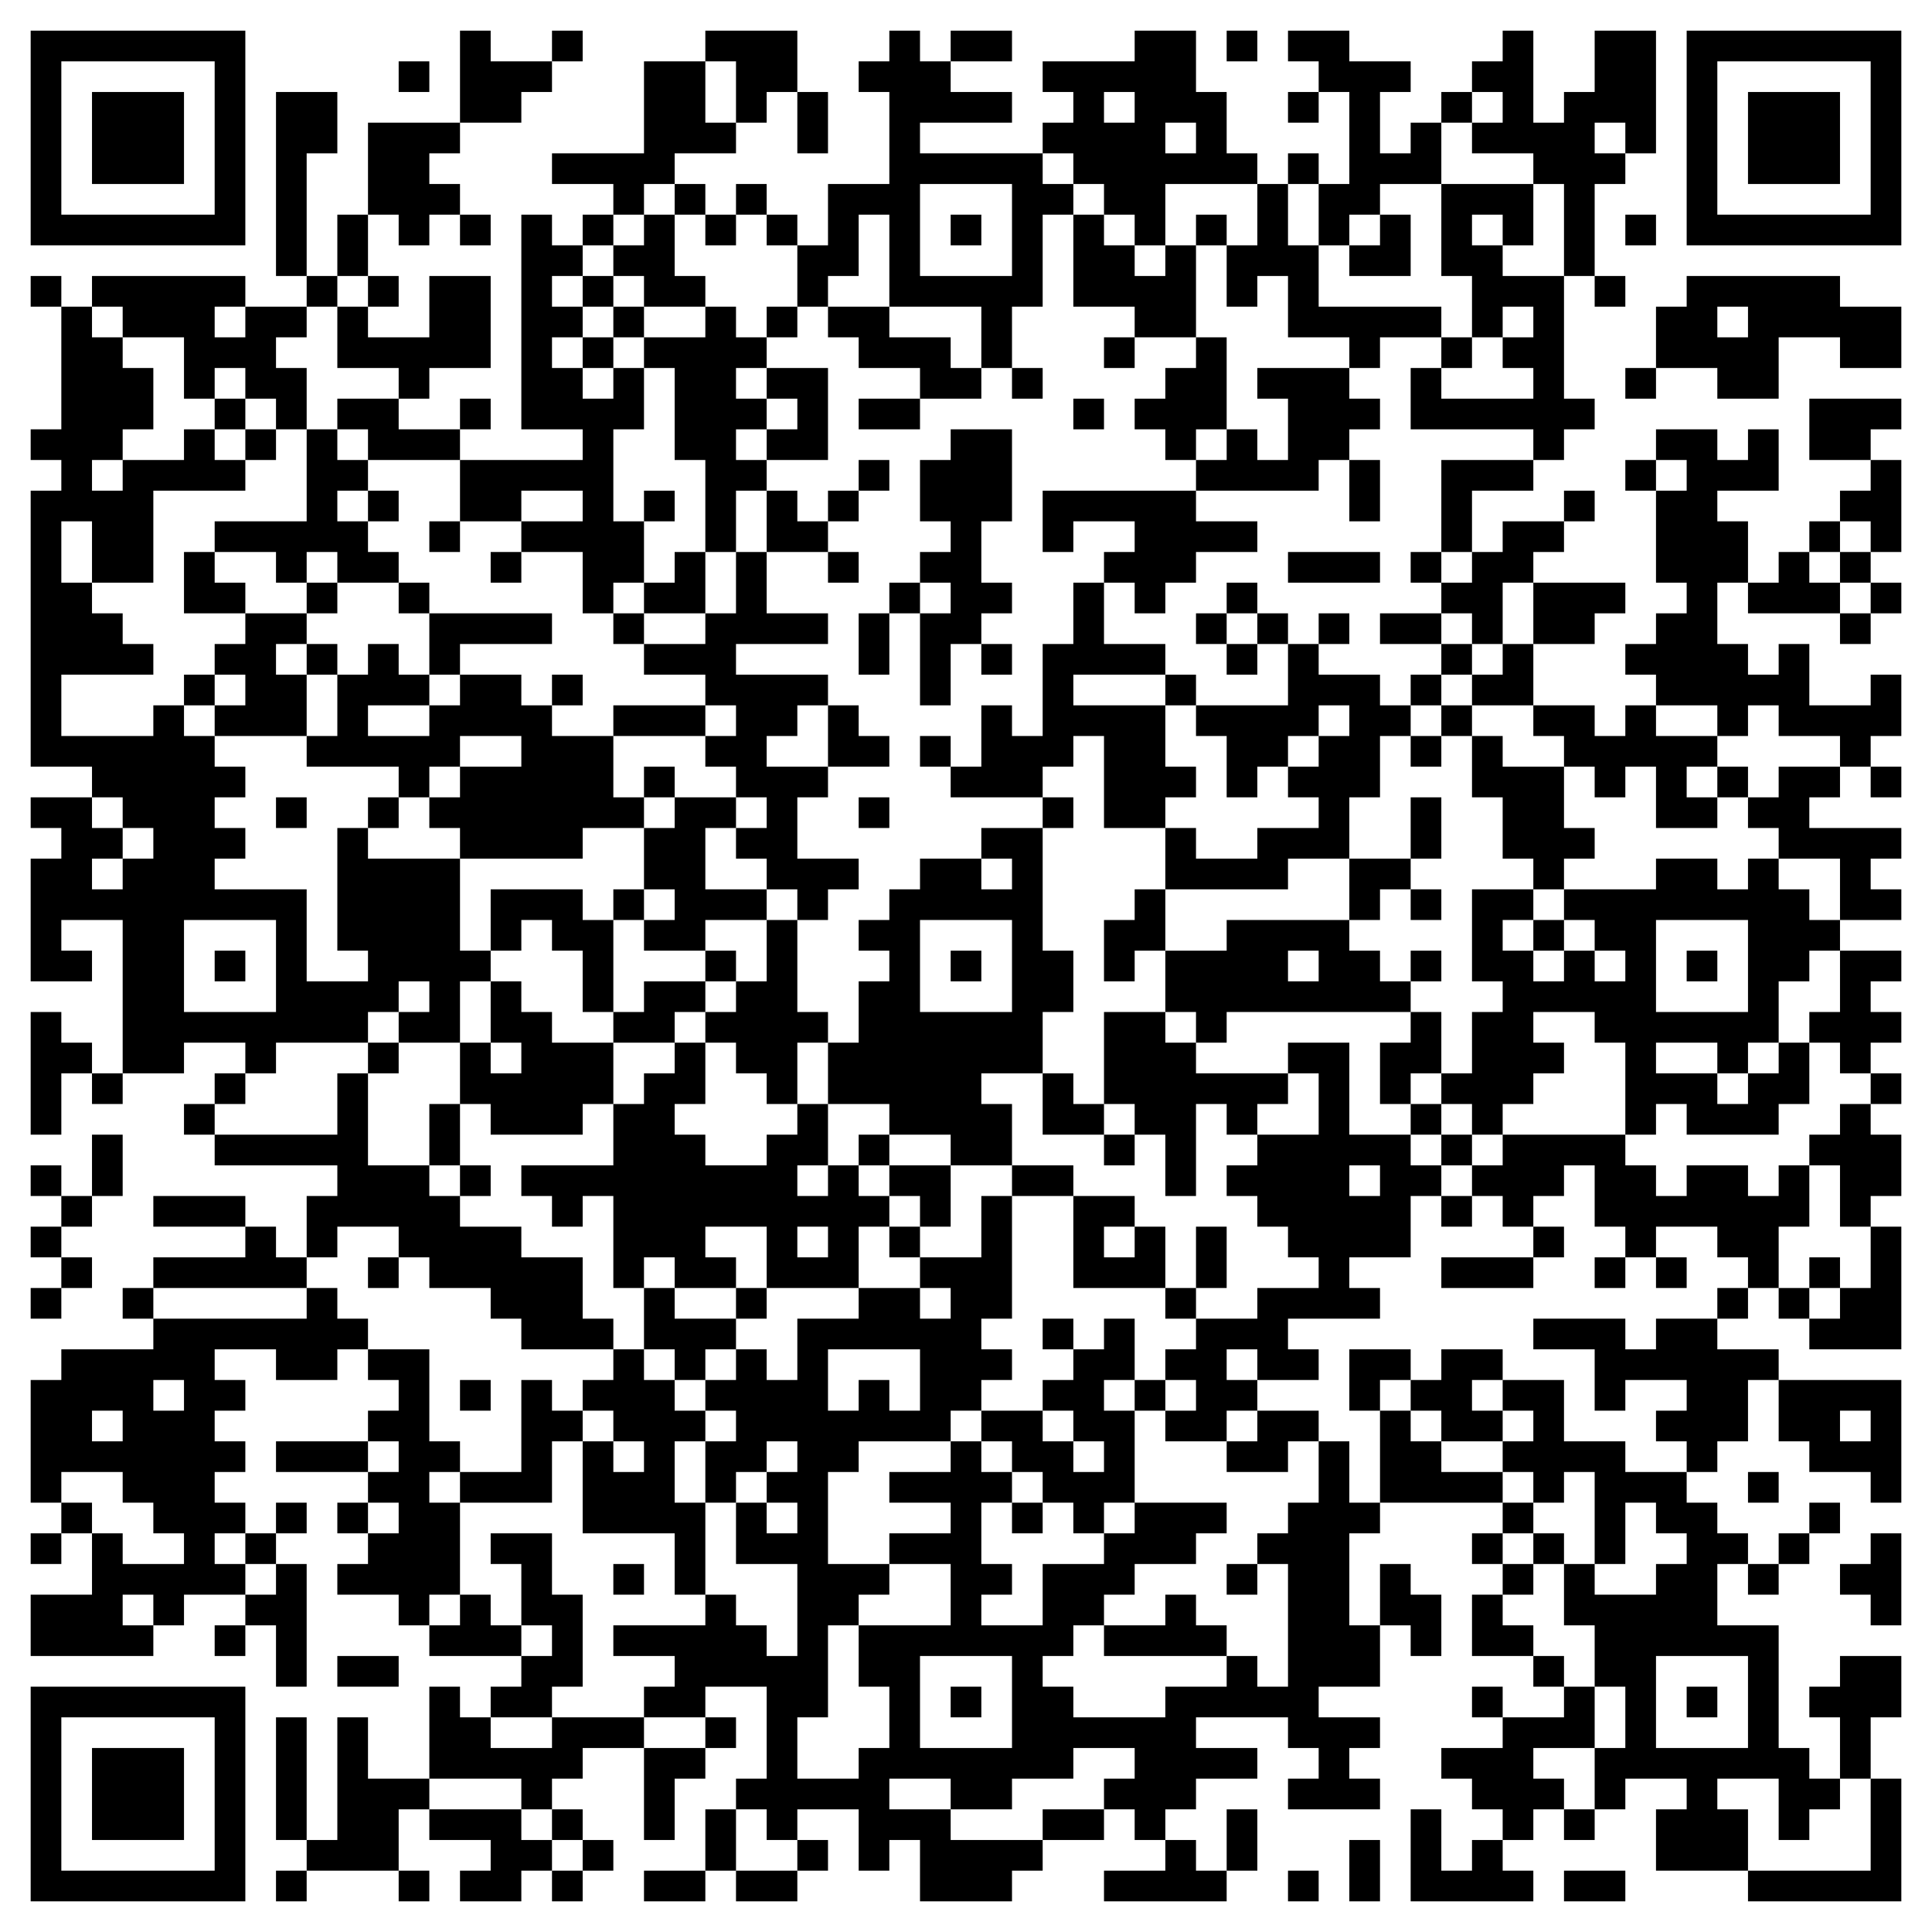
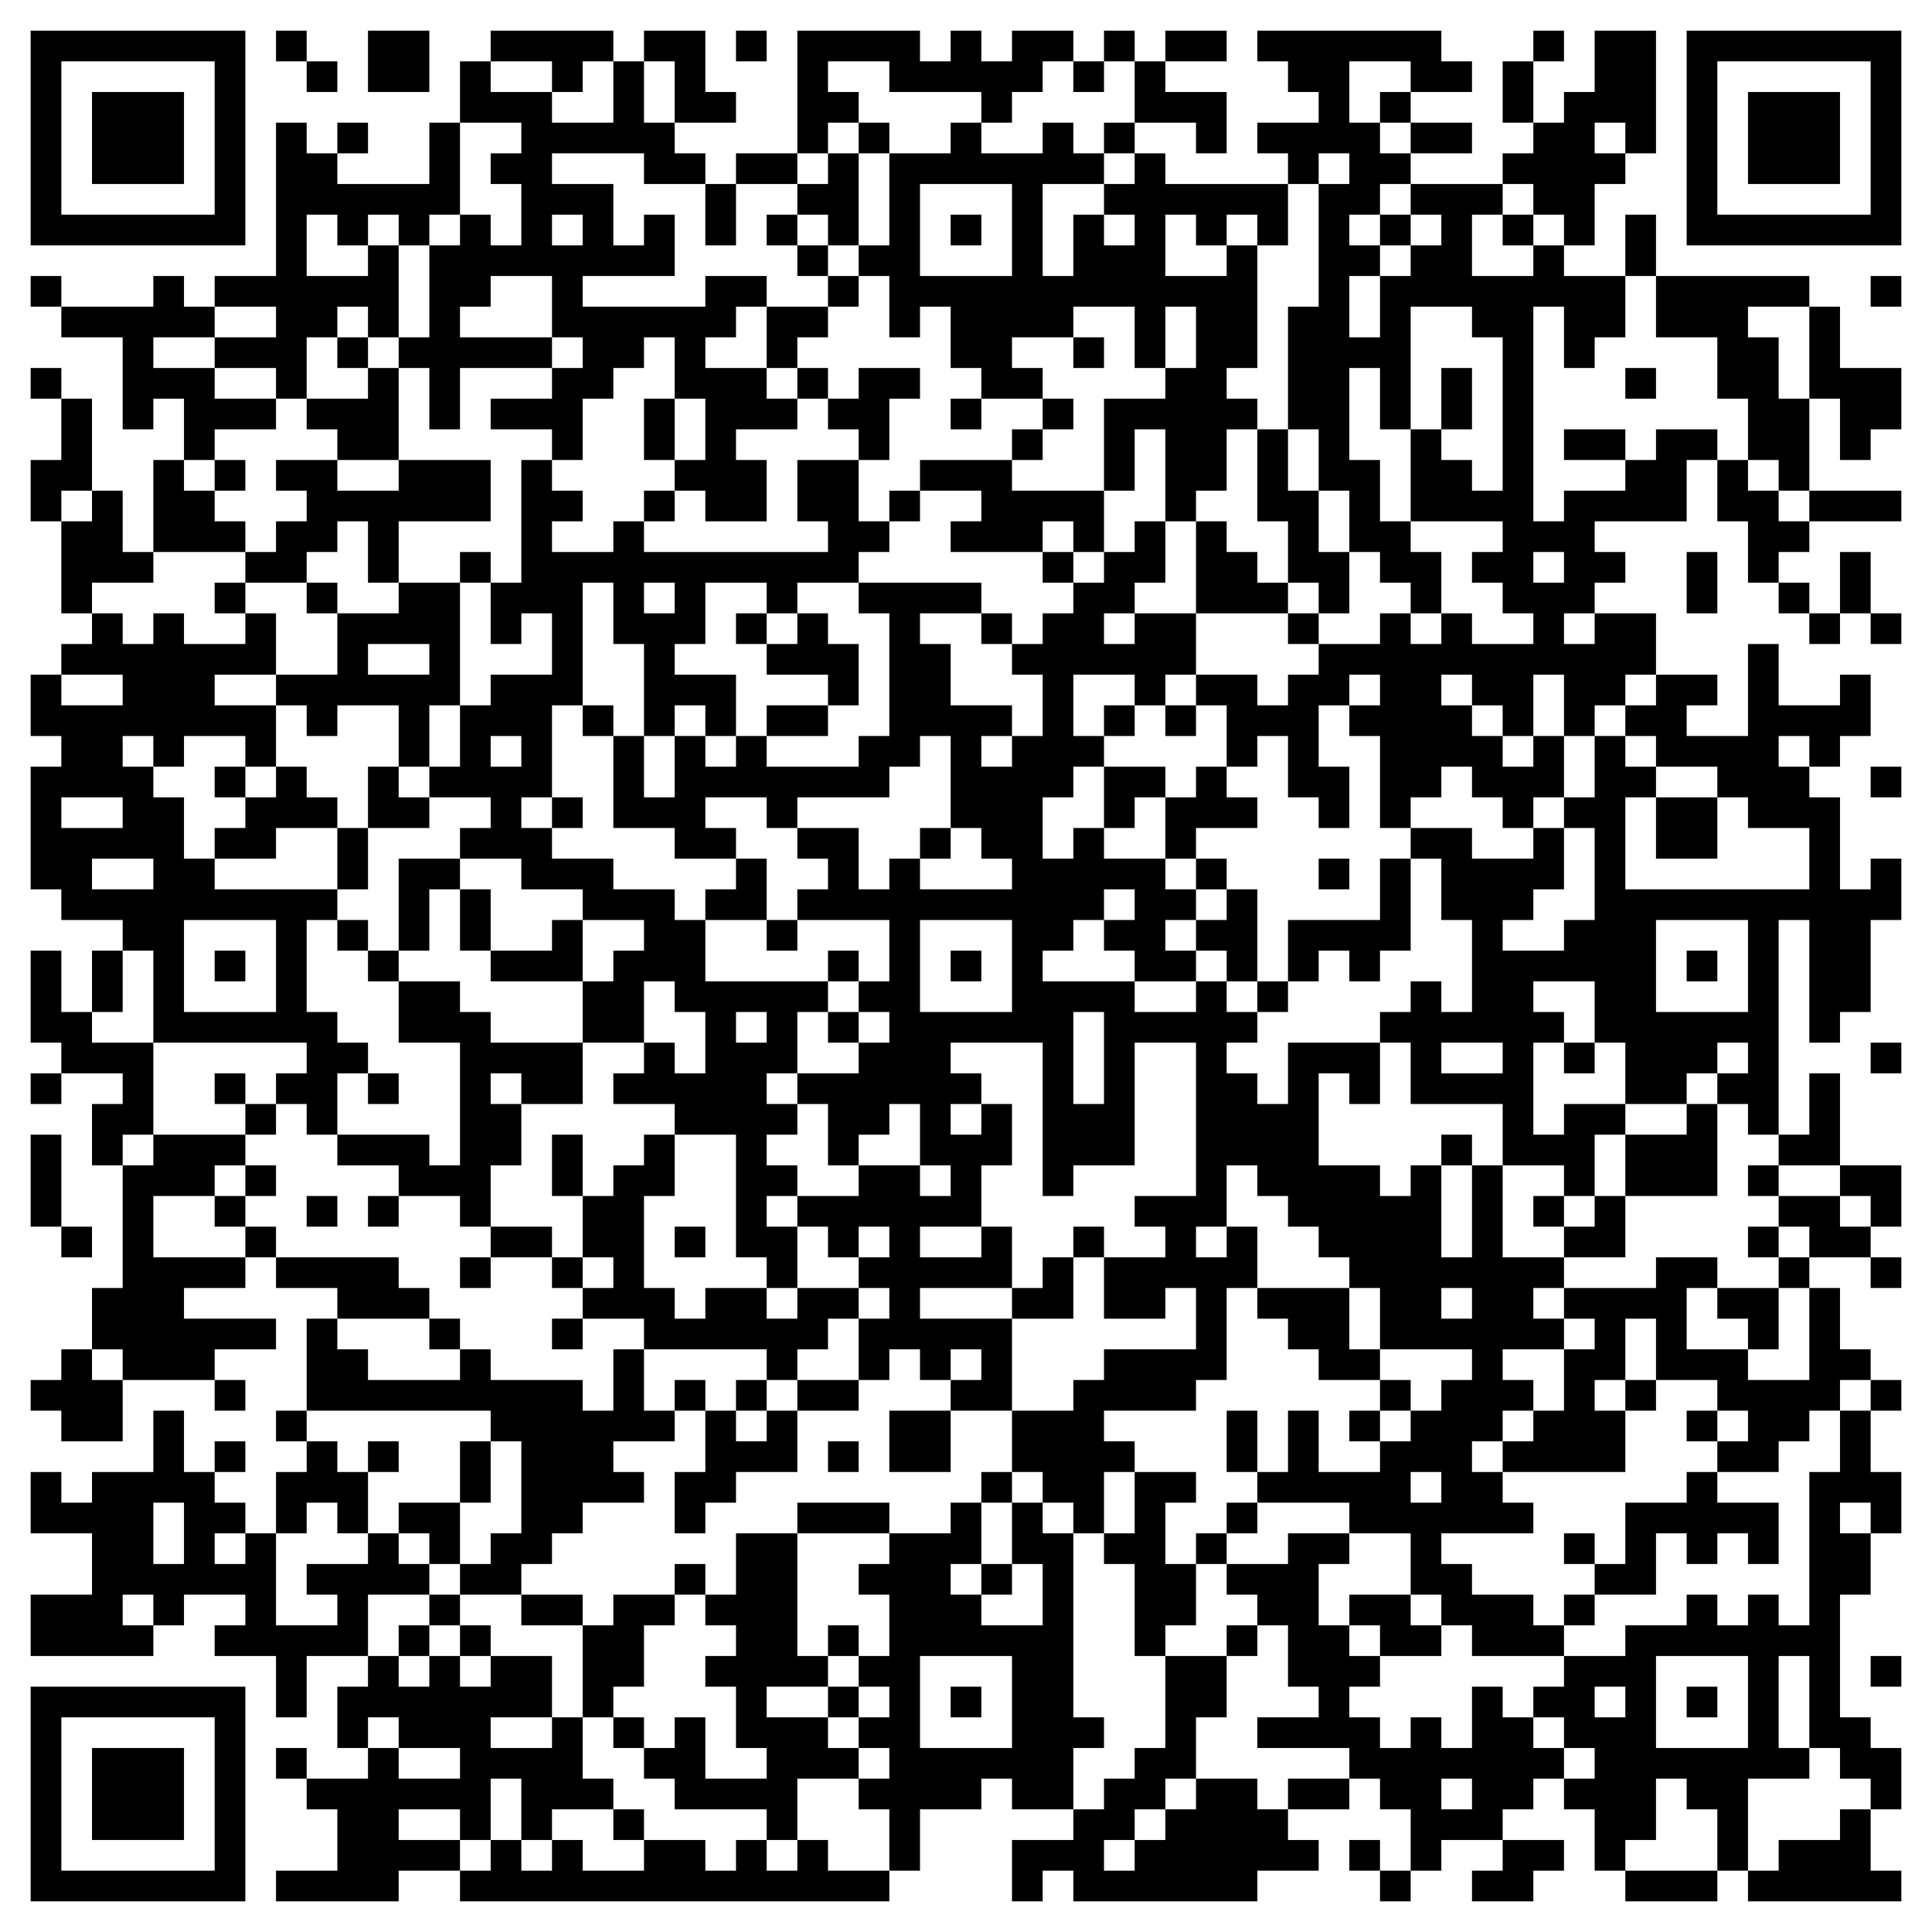
<svg xmlns="http://www.w3.org/2000/svg" viewBox="0 0 63 63">
-   <path d="M1 1h7v7h-7zM15 1h1v1h2v1h-1v1h-2zM18 1h1v1h-1zM23 1h3v2h-1v1h-1v-2h-1zM29 1h1v1h1v1h2v1h-3v1h4v1h1v1h-1v3h-1v2h-1v-2h-3v-3h-1v2h-1v1h-1v-2h1v-2h2v-3h-1v-1h1zM31 1h2v1h-2zM37 1h2v2h1v2h1v1h-3v2h-1v-1h-1v-1h-1v-1h-1v-1h1v-1h-1v-1h3zM40 1h1v1h-1zM42 1h2v1h2v1h-1v2h1v-1h1v2h-2v1h-1v1h-1v-2h1v-3h-1v-1h-1zM49 1h1v3h1v-1h1v-2h2v4h-1v-1h-1v1h1v1h-1v3h-1v-3h-1v-1h-2v-1h1v-1h-1v-1h1zM55 1h7v7h-7zM2 2v5h5v-5zM13 2h1v1h-1zM21 2h2v2h1v1h-2v1h-1v1h-1v-1h-2v-1h3zM56 2v5h5v-5zM3 3h3v3h-3zM9 3h2v2h-1v4h-1zM26 3h1v2h-1zM36 3v1h1v-1zM42 3h1v1h-1zM47 3h1v1h-1zM57 3h3v3h-3zM12 4h3v1h-1v1h1v1h-1v1h-1v-1h-1zM38 4v1h1v-1zM42 5h1v1h-1zM22 6h1v1h-1zM24 6h1v1h-1zM30 6v3h3v-3zM41 6h1v2h1v2h4v1h-2v1h-1v-1h-2v-2h-1v1h-1v-2h1zM47 6h3v2h-1v-1h-1v1h1v1h2v4h1v1h-1v1h-1v-1h-4v-2h1v1h3v-1h-1v-1h1v-1h-1v1h-1v-2h-1zM11 7h1v2h-1zM15 7h1v1h-1zM17 7h1v1h1v1h-1v1h1v1h-1v1h1v1h1v-1h1v2h-1v3h1v2h-1v1h-1v-2h-2v-1h2v-1h-2v1h-2v-2h4v-1h-2zM19 7h1v1h-1zM21 7h1v2h1v1h-2v-1h-1v-1h1zM23 7h1v1h-1zM25 7h1v1h-1zM31 7h1v1h-1zM35 7h1v1h1v1h1v-1h1v3h-2v-1h-2zM39 7h1v1h-1zM45 7h1v2h-2v-1h1zM53 7h1v1h-1zM1 9h1v1h-1zM3 9h5v1h-1v1h1v-1h2v1h-1v1h1v2h-1v-1h-1v-1h-1v1h-1v-2h-2v-1h-1zM10 9h1v1h-1zM12 9h1v1h-1zM14 9h2v3h-2v1h-1v-1h-2v-2h1v1h2zM19 9h1v1h-1zM52 9h1v1h-1zM55 9h5v1h2v2h-2v-1h-2v2h-2v-1h-2v-2h1zM2 10h1v1h1v1h1v2h-1v1h-1v1h1v-1h2v-1h1v1h1v1h-3v3h-2v-2h-1v2h1v1h1v1h1v1h-3v2h3v-1h1v1h1v1h1v1h-1v1h1v1h-1v1h3v3h2v-1h-1v-4h1v1h3v3h1v1h-1v2h-2v-1h1v-1h-1v1h-1v1h-3v1h-1v-1h-2v1h-2v-5h-2v1h1v1h-2v-4h1v-1h-1v-1h2v1h1v1h-1v1h1v-1h1v-1h-1v-1h-1v-1h-2v-9h1v-1h-1v-1h1zM20 10h1v1h-1zM23 10h1v1h1v1h-1v1h1v1h-1v1h1v1h-1v2h-1v-3h-1v-3h-1v-1h2zM25 10h1v1h-1zM27 10h2v1h2v1h1v1h-2v-1h-2v-1h-1zM56 10v1h1v-1zM19 11h1v1h-1zM36 11h1v1h-1zM39 11h1v3h-1v1h-1v-1h-1v-1h1v-1h1zM47 11h1v1h-1zM25 12h2v3h-2v-1h1v-1h-1zM33 12h1v1h-1zM41 12h3v1h1v1h-1v1h-1v1h-4v-1h1v-1h1v1h1v-2h-1zM53 12h1v1h-1zM7 13h1v1h-1zM11 13h2v1h2v1h-3v-1h-1zM15 13h1v1h-1zM28 13h2v1h-2zM35 13h1v1h-1zM59 13h3v1h-1v1h-2zM8 14h1v1h-1zM10 14h1v1h1v1h-1v1h1v1h1v1h-2v-1h-1v1h-1v-1h-2v-1h3zM31 14h2v3h-1v2h1v1h-1v1h-1v2h-1v-3h1v-1h-1v-1h1v-1h-1v-2h1zM54 14h2v1h1v-1h1v2h-2v1h1v2h-1v2h1v1h1v-1h1v2h2v-1h1v2h-1v1h-1v-1h-2v-1h-1v1h-1v-1h-2v-1h-1v-1h1v-1h1v-1h-1v-3h1v-1h-1zM28 15h1v1h-1zM44 15h1v2h-1zM47 15h3v1h-2v2h-1zM53 15h1v1h-1zM61 15h1v3h-1v-1h-1v-1h1zM12 16h1v1h-1zM21 16h1v1h-1zM25 16h1v1h1v1h-2zM27 16h1v1h-1zM34 16h5v1h2v1h-2v1h-1v1h-1v-1h-1v-1h1v-1h-2v1h-1zM51 16h1v1h-1zM14 17h1v1h-1zM49 17h2v1h-1v1h-1v2h-1v-1h-1v-1h1v-1h1zM59 17h1v1h-1zM6 18h1v1h1v1h-2zM16 18h1v1h-1zM22 18h1v2h-2v-1h1zM24 18h1v2h2v1h-3v1h3v1h-1v1h-1v1h2v1h-1v2h2v1h-1v1h-1v-1h-1v-1h-1v-1h1v-1h-1v-1h-1v-1h1v-1h-1v-1h-2v-1h2v-1h1zM27 18h1v1h-1zM42 18h3v1h-3zM46 18h1v1h-1zM58 18h1v1h1v1h-3v-1h1zM60 18h1v1h-1zM10 19h1v1h-1zM13 19h1v1h-1zM29 19h1v1h-1zM35 19h1v2h2v1h-3v1h3v2h1v1h-1v1h-2v-3h-1v1h-1v1h-3v-1h1v-2h1v1h1v-3h1zM40 19h1v1h-1zM50 19h3v1h-1v1h-2zM61 19h1v1h-1zM8 20h2v1h-1v1h1v2h-3v-1h1v-1h-1v-1h1zM14 20h4v1h-3v1h-1zM20 20h1v1h-1zM28 20h1v2h-1zM39 20h1v1h-1zM41 20h1v1h-1zM43 20h1v1h-1zM45 20h2v1h-2zM60 20h1v1h-1zM10 21h1v1h-1zM12 21h1v1h1v1h-2v1h2v-1h1v-1h2v1h1v1h2v2h1v1h-2v1h-4v-1h-1v-1h1v-1h2v-1h-2v1h-1v1h-1v-1h-3v-1h1v-2h1zM32 21h1v1h-1zM40 21h1v1h-1zM42 21h1v1h2v1h1v1h-1v2h-1v2h-2v1h-4v-2h1v1h2v-1h2v-1h-1v-1h1v-1h1v-1h-1v1h-1v1h-1v1h-1v-2h-1v-1h3zM47 21h1v1h-1zM49 21h1v2h-2v-1h1zM6 22h1v1h-1zM18 22h1v1h-1zM38 22h1v1h-1zM46 22h1v1h-1zM20 23h3v1h-3zM27 23h1v1h1v1h-2zM47 23h1v1h-1zM50 23h2v1h1v-1h1v1h2v1h-1v1h1v1h-2v-2h-1v1h-1v-1h-1v-1h-1zM30 24h1v1h-1zM46 24h1v1h-1zM48 24h1v1h2v2h1v1h-1v1h-1v-1h-1v-2h-1zM21 25h1v1h-1zM56 25h1v1h-1zM58 25h2v1h-1v1h3v1h-1v1h1v1h-2v-2h-2v-1h-1v-1h1zM61 25h1v1h-1zM9 26h1v1h-1zM12 26h1v1h-1zM22 26h2v1h-1v2h2v1h-2v1h-2v-1h1v-1h-1v-2h1zM28 26h1v1h-1zM34 26h1v1h-1zM46 26h1v2h-1zM32 27h2v4h1v2h-1v2h-2v1h1v2h-2v-1h-2v-1h-2v-2h1v-2h1v-1h-1v-1h1v-1h1v-1h2v1h1v-1h-1zM44 28h2v1h-1v1h-1zM54 28h2v1h1v-1h1v1h1v1h1v1h-1v1h-1v2h-1v1h-1v-1h-2v1h2v1h1v-1h1v-1h1v2h-1v1h-3v-1h-1v1h-1v-3h-1v-1h-2v1h1v1h-1v1h-1v1h-1v-1h-1v-1h1v-2h1v-1h-1v-3h2v1h-1v1h1v1h1v-1h1v1h1v-1h-1v-1h-1v-1h3zM16 29h3v1h1v3h-1v-2h-1v-1h-1v1h-1zM20 29h1v1h-1zM37 29h1v2h-1v1h-1v-2h1zM46 29h1v1h-1zM6 30v3h3v-3zM25 30h1v3h1v1h-1v2h-1v-1h-1v-1h-1v-1h1v-1h1zM30 30v3h3v-3zM40 30h4v1h1v1h1v1h-6v1h-1v-1h-1v-2h2zM50 30h1v1h-1zM54 30v3h3v-3zM7 31h1v1h-1zM23 31h1v1h-1zM31 31h1v1h-1zM42 31v1h1v-1zM46 31h1v1h-1zM55 31h1v1h-1zM60 31h2v1h-1v1h1v1h-1v1h-1v-1h-1v-1h1zM16 32h1v1h1v1h2v2h-1v1h-3v-1h-1v-2h1v1h1v-1h-1zM21 32h2v1h-1v1h-2v-1h1zM1 33h1v1h1v1h-1v2h-1zM36 33h2v1h1v1h3v1h-1v1h-1v-1h-1v3h-1v-2h-1v-1h-1zM46 33h1v2h-1v1h-1v-2h1zM12 34h1v1h-1zM22 34h1v2h-1v1h1v1h2v-1h1v-1h1v2h-1v1h1v-1h1v1h1v1h-1v2h-3v-2h-2v1h1v1h-2v-1h-1v1h-1v-3h-1v1h-1v-1h-1v-1h3v-2h1v-1h1zM42 34h2v3h2v1h1v1h-1v2h-2v1h1v1h-3v1h1v1h-2v-1h-1v1h1v1h-1v1h-2v-1h1v-1h-1v-1h1v-1h2v-1h2v-1h-1v-1h-1v-1h-1v-1h1v-1h2v-2h-1zM3 35h1v1h-1zM7 35h1v1h-1zM11 35h1v3h2v1h1v1h2v1h2v2h1v1h-3v-1h-1v-1h-2v-1h-1v-1h-2v1h-1v-2h1v-1h-4v-1h4zM34 35h1v1h1v1h-2zM61 35h1v1h-1zM6 36h1v1h-1zM14 36h1v2h-1zM46 36h1v1h-1zM60 36h1v1h1v2h-1v1h-1v-2h-1v-1h1zM3 37h1v2h-1zM28 37h1v1h-1zM36 37h1v1h-1zM47 37h1v1h-1zM49 37h4v1h1v1h1v-1h2v1h1v-1h1v2h-1v2h-1v-1h-1v-1h-2v1h-1v-1h-1v-2h-1v1h-1v1h-1v-1h-1v-1h1zM1 38h1v1h-1zM15 38h1v1h-1zM29 38h2v2h-1v-1h-1zM33 38h2v1h-2zM44 38v1h1v-1zM2 39h1v1h-1zM5 39h3v1h-3zM32 39h1v4h-1v1h1v1h-1v1h-1v1h-3v1h-1v3h2v1h-1v1h-1v3h-1v2h2v-1h1v-2h-1v-2h3v-2h-2v-1h2v-1h-2v-1h2v-1h1v1h1v1h-1v2h1v1h-1v1h2v-2h2v-1h1v-1h3v1h-1v1h-2v1h-1v1h-1v1h-1v1h1v1h3v-1h2v-1h1v1h1v-4h-1v-1h1v-1h1v-2h1v2h1v1h-1v3h1v2h-2v1h2v1h-1v1h1v1h-3v-1h1v-1h-1v-1h-3v1h2v1h-2v1h-1v1h-1v-1h-1v-1h1v-1h-2v1h-2v1h-2v-1h-2v1h2v1h3v1h-1v1h-3v-2h-1v1h-1v-2h-2v1h-1v-1h-1v-1h1v-3h-2v1h-2v-1h1v-1h-2v-1h3v-1h1v1h1v1h1v-3h-2v-2h1v1h1v-1h-1v-1h1v-1h-1v1h-1v1h-1v-2h1v-1h-1v-1h1v-1h1v1h1v-2h2v-1h2v1h1v-1h-1v-1h2zM35 39h2v1h-1v1h1v-1h1v2h-3zM47 39h1v1h-1zM1 40h1v1h-1zM8 40h1v1h1v1h-5v-1h3zM26 40v1h1v-1zM29 40h1v1h-1zM39 40h1v2h-1zM50 40h1v1h-1zM61 40h1v4h-3v-1h1v-1h1zM2 41h1v1h-1zM12 41h1v1h-1zM47 41h3v1h-3zM52 41h1v1h-1zM54 41h1v1h-1zM59 41h1v1h-1zM1 42h1v1h-1zM4 42h1v1h-1zM10 42h1v1h1v1h-1v1h-2v-1h-2v1h1v1h-1v1h1v1h-1v1h1v1h-1v1h1v1h-2v1h-1v-1h-1v1h1v1h-4v-2h2v-2h1v1h2v-1h-1v-1h-1v-1h-2v1h-1v-4h1v-1h3v-1h5zM21 42h1v1h2v1h-1v1h-1v-1h-1zM24 42h1v1h-1zM38 42h1v1h-1zM56 42h1v1h-1zM58 42h1v1h-1zM34 43h1v1h-1zM36 43h1v2h-1v1h1v3h-1v1h-1v-1h-1v-1h-1v-1h-1v-1h2v1h1v1h1v-1h-1v-1h-1v-1h1v-1h1zM50 43h3v1h1v-1h2v1h2v1h-1v2h-1v1h-1v-1h-1v-1h1v-1h-2v1h-1v-2h-2zM12 44h2v3h1v1h-1v1h1v3h-1v1h-1v-1h-2v-1h1v-1h1v-1h-1v-1h1v-1h-1v-1h1v-1h-1zM20 44h1v1h1v1h1v1h-1v2h1v3h-1v-2h-3v-3h1v1h1v-1h-1v-1h-1v-1h1zM27 44v2h1v-1h1v1h1v-2zM44 44h2v1h-1v1h-1zM47 44h2v1h-1v1h1v1h-2v-1h-1v-1h1zM5 45v1h1v-1zM15 45h1v1h-1zM17 45h1v1h1v1h-1v2h-3v-1h2zM37 45h1v1h-1zM49 45h2v2h2v1h2v1h1v1h1v1h-1v2h2v4h1v1h1v1h-1v1h-1v-2h-2v1h1v2h-3v-2h1v-1h-2v1h-1v-2h1v-2h-1v-2h-1v-2h1v1h2v-1h1v-1h-1v-1h-1v2h-1v-3h-1v1h-1v-1h-1v-1h1v-1h-1zM58 45h4v4h-1v-1h-2v-1h-1zM3 46v1h1v-1zM41 46h2v1h-1v1h-2v-1h1zM45 46h1v1h1v1h2v1h-4zM60 46v1h1v-1zM9 47h3v1h-3zM57 48h1v1h-1zM2 49h1v1h-1zM9 49h1v1h-1zM11 49h1v1h-1zM33 49h1v1h-1zM49 49h1v1h-1zM59 49h1v1h-1zM1 50h1v1h-1zM8 50h1v1h-1zM16 50h2v2h1v3h-1v1h-2v-1h1v-1h1v-1h-1v-2h-1zM48 50h1v1h-1zM50 50h1v1h-1zM58 50h1v1h-1zM61 50h1v3h-1v-1h-1v-1h1zM9 51h1v4h-1v-2h-1v-1h1zM20 51h1v1h-1zM40 51h1v1h-1zM45 51h1v1h1v2h-1v-1h-1zM49 51h1v1h-1zM57 51h1v1h-1zM15 52h1v1h1v1h-3v-1h1zM38 52h1v1h1v1h-4v-1h2zM48 52h1v1h1v1h-2zM7 53h1v1h-1zM11 54h2v1h-2zM30 54v3h3v-3zM50 54h1v1h-1zM54 54v3h3v-3zM60 54h2v2h-1v2h-1v-2h-1v-1h1zM1 55h7v7h-7zM14 55h1v1h1v1h2v-1h3v1h-2v1h-1v1h-1v-1h-3zM31 55h1v1h-1zM48 55h1v1h-1zM51 55h1v2h-2v1h1v1h-1v1h-1v-1h-1v-1h-1v-1h2v-1h2zM55 55h1v1h-1zM2 56v5h5v-5zM9 56h1v4h-1zM11 56h1v2h2v1h-1v2h-3v-1h1zM23 56h1v1h-1zM3 57h3v3h-3zM21 57h2v1h-1v2h-1zM61 58h1v4h-5v-1h4zM14 59h3v1h1v1h-1v1h-2v-1h1v-1h-2zM18 59h1v1h-1zM23 59h1v2h-1zM34 59h2v1h-2zM40 59h1v2h-1zM46 59h1v2h1v-1h1v1h1v1h-4zM51 59h1v1h-1zM19 60h1v1h-1zM26 60h1v1h-1zM38 60h1v1h1v1h-4v-1h2zM44 60h1v2h-1zM9 61h1v1h-1zM13 61h1v1h-1zM18 61h1v1h-1zM21 61h2v1h-2zM24 61h2v1h-2zM42 61h1v1h-1zM51 61h2v1h-2z" />
+   <path d="M1 1h7v7h-7zM9 1h1v1h-1zM12 1h2v2h-2zM16 1h4v1h-1v1h-1v-1h-2zM21 1h2v2h1v1h-2v-2h-1zM24 1h1v1h-1zM26 1h4v1h1v-1h1v1h1v-1h2v1h-1v1h-1v1h-1v-1h-3v-1h-2v1h1v1h-1v1h-1zM36 1h1v1h-1zM38 1h2v1h-2zM41 1h6v1h1v1h-2v-1h-2v2h1v1h1v1h-1v1h-1v1h1v1h-1v2h1v-2h1v-1h1v-1h-1v-1h3v1h-1v2h2v-1h1v1h2v2h-1v1h-1v-2h-1v7h1v-1h2v-1h1v-1h2v1h-1v2h-3v1h1v1h-1v1h-1v1h1v-1h2v2h-1v1h-1v1h-1v-2h-1v2h-1v-1h-1v-1h-1v1h1v1h1v1h1v-1h1v2h-1v1h-1v-1h-1v-1h-1v1h-1v1h-1v-3h-1v-1h1v-1h-1v1h-1v2h1v2h-1v-1h-1v-2h-1v1h-1v-2h-1v-1h2v1h1v-1h1v-1h2v-1h1v1h1v-1h1v1h2v-1h-1v-1h-1v-1h1v-1h-3v-3h1v1h1v1h1v-5h-1v-1h-2v4h-1v-2h-1v3h1v2h1v1h1v2h-1v-1h-1v-1h-1v-2h-1v-2h-1v-4h1v-4h1v-1h-1v1h-1v-1h-1v-1h2v-1h-1v-1h-1zM50 1h1v1h-1zM52 1h2v4h-1v-1h-1v1h1v1h-1v2h-1v-1h-1v-1h-1v-1h1v-1h1v-1h1zM55 1h7v7h-7zM2 2v5h5v-5zM10 2h1v1h-1zM15 2h1v1h2v1h2v-2h1v2h1v1h1v1h-2v-1h-3v1h2v2h1v-1h1v2h-3v1h4v-1h2v1h-1v1h-1v1h2v1h1v1h-2v1h1v2h-2v-1h-1v-1h1v-2h-1v-2h-1v1h-1v1h-1v2h-1v-1h-2v-1h2v-1h1v-1h-1v-2h-2v1h-1v1h3v1h-3v2h-1v-2h-1v-1h1v-3h1v-1h1v1h1v-2h-1v-1h1v-1h-2zM35 2h1v1h-1zM37 2h1v1h2v2h-1v-1h-2zM49 2h1v2h-1zM56 2v5h5v-5zM3 3h3v3h-3zM45 3h1v1h-1zM57 3h3v3h-3zM9 4h1v1h1v1h3v-2h1v3h-1v1h-1v-1h-1v1h-1v-1h-1v2h2v-1h1v3h-1v-1h-1v1h-1v2h-1v-1h-2v-1h2v-1h-2v-1h2zM11 4h1v1h-1zM28 4h1v1h-1zM31 4h1v1h2v-1h1v1h1v1h-2v3h1v-2h1v1h1v-1h-1v-1h1v-1h1v1h4v2h-1v-1h-1v1h-1v-1h-1v2h2v-1h1v4h-1v1h1v1h-1v2h-1v1h-1v-3h-1v2h-1v-3h2v-1h1v-2h-1v2h-1v-2h-2v1h-2v1h1v1h-2v-1h-1v-2h-1v1h-1v-2h-1v-1h1v-3h2zM36 4h1v1h-1zM46 4h2v1h-2zM24 5h2v1h-2zM27 5h1v3h-1v-1h-1v-1h1zM23 6h1v2h-1zM30 6v3h3v-3zM18 7v1h1v-1zM25 7h1v1h-1zM31 7h1v1h-1zM45 7h1v1h-1zM49 7h1v1h-1zM53 7h1v2h-1zM26 8h1v1h-1zM1 9h1v1h-1zM5 9h1v1h1v1h-2v1h2v1h2v1h-2v1h-1v-2h-1v1h-1v-3h-2v-1h3zM27 9h1v1h-1zM54 9h5v1h-2v1h1v2h1v3h-1v-1h-1v-2h-1v-2h-2zM61 9h1v1h-1zM25 10h2v1h-1v1h-1zM59 10h1v2h2v2h-1v1h-1v-2h-1zM11 11h1v1h-1zM35 11h1v1h-1zM1 12h1v1h-1zM12 12h1v3h-2v-1h-1v-1h2zM26 12h1v1h-1zM28 12h2v1h-1v2h-1v-1h-1v-1h1zM47 12h1v2h-1zM53 12h1v1h-1zM2 13h1v3h-1v1h-1v-2h1zM21 13h1v2h-1zM31 13h1v1h-1zM34 13h1v1h-1zM33 14h1v1h-1zM41 14h1v2h1v2h1v2h-1v-1h-1v-2h-1zM51 14h2v1h-2zM5 15h1v1h1v1h1v1h-3zM7 15h1v1h-1zM9 15h2v1h2v-1h3v2h-3v2h-1v-2h-1v1h-1v1h-2v-1h1v-1h1v-1h-1zM17 15h1v1h1v1h-1v1h2v-1h1v1h6v-1h-1v-2h2v2h1v1h-1v1h-2v1h-1v-1h-2v2h-1v1h2v2h-1v-1h-1v1h-1v-3h-1v-2h-1v4h-1v3h-1v1h1v1h2v1h2v1h1v2h4v1h-1v2h-1v1h1v1h-1v1h1v1h-1v1h1v2h-1v-1h-1v-4h-2v-1h-2v-1h1v-1h1v1h1v-2h-1v-1h-1v2h-2v-2h1v-1h1v-1h-2v-1h-2v-1h-2v-1h1v-1h-2v-1h1v-2h1v-1h2v-2h-1v1h-1v-2h1zM30 15h3v1h3v2h-1v-1h-1v1h-3v-1h1v-1h-2zM56 15h1v1h1v1h1v1h-1v1h-1v-2h-1zM3 16h1v2h1v1h-2v1h-1v-3h1zM21 16h1v1h-1zM29 16h1v1h-1zM59 16h3v1h-3zM37 17h1v2h-1v1h-1v1h1v-1h2v2h-1v1h-1v-1h-2v2h1v1h-1v1h-1v2h1v-1h1v1h2v1h1v1h-1v1h1v1h-2v-1h-1v-1h1v-1h-1v1h-1v1h-1v1h3v1h2v-1h1v1h1v1h-1v1h1v1h1v-2h3v2h-1v-1h-1v3h2v1h1v-1h1v3h1v-3h1v3h2v1h-1v1h1v1h-2v1h1v1h-1v1h-1v1h1v1h1v1h-3v1h1v1h2v1h1v1h-3v-1h-1v-1h-1v-2h-2v-1h-3v-1h1v-2h1v2h2v-1h1v-1h1v-1h1v-1h-3v-2h-1v-1h-1v-1h-1v-1h-1v-1h-1v2h-1v1h1v-1h1v2h-1v3h-1v1h-3v1h1v1h-1v2h-1v-1h-1v-1h-1v-2h2v-1h1v-1h3v-2h-1v1h-2v-2h2v-1h-1v-1h2v-5h-2v4h-2v1h-1v-5h-3v1h1v1h-1v1h1v-1h1v2h-1v2h-2v1h2v-1h1v2h-3v1h3v3h-2v-1h1v-1h-1v1h-1v-1h-1v1h-1v-2h1v-1h-1v-1h1v-1h-1v1h-1v-1h-1v-1h2v-1h2v1h1v-1h-1v-2h-1v1h-1v1h-1v-2h-1v-1h2v-1h1v-1h-1v-1h1v-2h-3v-1h1v-1h-1v-1h2v2h1v-1h1v1h3v-1h-1v-1h-1v-3h-1v1h-1v1h-3v1h-1v-1h-2v1h1v1h-2v-1h-2v-3h1v2h1v-2h1v1h1v-1h1v1h3v-1h1v-4h-1v-1h4v1h-2v1h1v2h2v1h-1v1h1v-1h1v-2h-1v-1h1v-1h1v-1h1v-1h1zM39 17h1v1h1v1h1v1h-3zM15 18h1v1h-1zM34 18h1v1h-1zM50 18v1h1v-1zM55 18h1v2h-1zM60 18h1v2h-1zM7 19h1v1h-1zM10 19h1v1h-1zM13 19h2v4h-1v2h-1v-2h-2v1h-1v-1h-1v-1h2v-2h2zM21 19v1h1v-1zM58 19h1v1h-1zM3 20h1v1h1v-1h1v1h2v-1h1v2h-2v1h2v2h-1v-1h-2v1h-1v-1h-1v1h1v1h1v2h1v1h4v1h-1v3h1v1h1v1h-1v2h-1v-1h-1v-1h1v-1h-5v-3h-1v-1h-2v-1h-1v-4h1v-1h-1v-2h1v1h2v-1h-2v-1h1zM24 20h1v1h-1zM26 20h1v1h1v2h-1v-1h-2v-1h1zM32 20h1v1h-1zM42 20h1v1h-1zM59 20h1v1h-1zM61 20h1v1h-1zM12 21v1h2v-1zM57 21h1v2h2v-1h1v2h-1v1h-1v-1h-1v1h1v1h1v3h1v-1h1v2h-1v3h-1v1h-1v-4h-1v7h-1v-1h-1v-1h1v-1h-1v1h-1v1h-2v-2h-1v-2h-2v1h1v1h-1v3h1v-1h2v1h-1v2h-1v-1h-2v-2h-3v-2h-1v-1h1v-1h1v1h1v-3h-1v-2h-1v-1h2v1h2v-1h1v2h-1v1h-1v1h2v-1h1v-3h-1v-1h1v-2h1v1h1v1h-1v3h6v-2h-2v-1h-1v-1h-2v-1h-1v-1h1v-1h2v1h-1v1h2zM19 23h1v1h-1zM25 23h2v1h-2zM36 23h1v1h-1zM38 23h1v1h-1zM16 24v1h1v-1zM7 25h1v1h-1zM9 25h1v1h1v1h-2v1h-2v-1h1v-1h1zM12 25h1v1h1v1h-2zM36 25h2v1h-1v1h-1zM39 25h1v1h1v1h-2v1h-1v-2h1zM61 25h1v1h-1zM2 26v1h2v-1zM18 26h1v1h-1zM54 26h2v2h-2zM11 27h1v2h-1zM30 27h1v1h-1zM3 28v1h2v-1zM13 28h2v1h-1v2h-1zM24 28h1v2h-2v-1h1zM39 28h1v1h-1zM43 28h1v1h-1zM45 28h1v3h-1v1h-1v-1h-1v1h-1v-2h3zM15 29h1v2h-1zM40 29h1v3h-1v-1h-1v-1h1zM6 30v3h3v-3zM11 30h1v1h-1zM18 30h1v2h-3v-1h2zM25 30h1v1h-1zM30 30v3h3v-3zM54 30v3h3v-3zM1 31h1v2h1v1h2v3h-1v1h-1v-2h1v-1h-2v-1h-1zM3 31h1v2h-1zM7 31h1v1h-1zM12 31h1v1h-1zM27 31h1v1h-1zM31 31h1v1h-1zM55 31h1v1h-1zM13 32h2v1h1v1h3v2h-2v-1h-1v1h1v2h-1v2h-1v-1h-2v-1h-2v-1h3v1h1v-4h-2zM41 32h1v1h-1zM24 33v1h1v-1zM27 33h1v1h-1zM35 33v3h1v-3zM47 34v1h2v-1zM51 34h1v1h-1zM61 34h1v1h-1zM1 35h1v1h-1zM7 35h1v1h-1zM12 35h1v1h-1zM59 35h1v3h-2v-1h1zM8 36h1v1h-1zM55 36h1v3h-3v-2h2zM1 37h1v3h-1zM5 37h3v1h-1v1h-2v2h3v1h-2v1h3v1h-2v1h-3v-1h-1v-2h1v-4h1zM18 37h1v2h-1zM21 37h1v2h-1v3h1v1h1v-1h2v1h1v-1h2v1h-1v1h-1v1h-1v-1h-4v-1h-2v-1h1v-1h-1v-2h1v-1h1zM47 37h1v1h-1zM8 38h1v1h-1zM57 38h1v1h-1zM60 38h2v2h-1v-1h-1zM7 39h1v1h-1zM10 39h1v1h-1zM12 39h1v1h-1zM50 39h1v1h-1zM52 39h1v2h-2v-1h1zM58 39h2v1h1v1h-2v-1h-1zM2 40h1v1h-1zM8 40h1v1h-1zM16 40h2v1h-2zM22 40h1v1h-1zM35 40h1v1h-1zM57 40h1v1h-1zM9 41h4v1h1v1h-3v-1h-2zM15 41h1v1h-1zM18 41h1v1h-1zM34 41h1v2h-2v-1h1zM54 41h2v1h-1v2h2v1h2v-3h1v2h1v1h-1v1h-1v1h-1v1h-2v-1h1v-1h-1v-1h-2v-2h-1v2h-1v1h1v2h-4v-1h1v-1h1v-2h1v-1h-1v-1h3zM58 41h1v1h-1zM61 41h1v1h-1zM41 42h3v2h1v1h-2v-1h-1v-1h-1zM47 42v1h1v-1zM56 42h2v2h-1v-1h-1zM10 43h1v1h1v1h3v-1h1v1h3v1h1v-2h1v2h1v1h-2v1h1v1h-2v1h-1v1h-1v1h-2v-1h1v-1h1v-3h-1v-1h-6zM14 43h1v1h-1zM18 43h1v1h-1zM2 44h1v1h1v2h-2v-1h-1v-1h1zM7 45h1v1h-1zM22 45h1v1h-1zM24 45h1v1h-1zM26 45h2v1h-2zM45 45h1v1h-1zM53 45h1v1h-1zM61 45h1v1h-1zM5 46h1v2h1v1h1v1h-1v1h1v-1h1v3h2v-1h-1v-1h2v-1h1v1h1v1h-2v2h-2v2h-1v-2h-2v-1h1v-1h-2v1h-1v-1h-1v1h1v1h-4v-2h2v-2h-2v-2h1v1h1v-1h2zM9 46h1v1h-1zM23 46h1v1h1v-1h1v2h-2v1h-1v1h-1v-2h1zM29 46h2v2h-2zM40 46h1v2h-1zM44 46h1v1h-1zM55 46h1v1h-1zM60 46h1v2h1v2h-1v-1h-1v1h1v2h-1v4h1v1h1v2h-1v-1h-1v-1h-1v-3h-1v3h1v1h-2v3h-1v-2h-1v-1h-1v2h-1v1h-1v-2h-1v-1h1v-1h-1v-1h-1v-1h1v-1h2v-1h2v-1h1v1h1v-1h1v1h1v-5h1zM7 47h1v1h-1zM10 47h1v1h1v2h-1v-1h-1v1h-1v-2h1zM12 47h1v1h-1zM15 47h1v2h-1zM27 47h1v1h-1zM32 48h1v1h-1zM37 48h2v1h-1v2h1v2h-1v1h-1v-3h-1v-1h1zM46 48v1h1v-1zM55 48h1v1h2v2h-1v-1h-1v1h-1v-1h-1v2h-2v-1h1v-2h2zM5 49v2h1v-2zM13 49h2v2h-1v-1h-1zM26 49h3v1h-3zM31 49h1v2h-1v1h1v1h2v-2h-1v-2h1v1h1v6h1v1h-1v2h-2v-1h-1v1h-2v2h-1v-2h-1v-1h1v-1h-1v-1h1v-1h-1v-1h1v-2h-1v-1h1v-1h2zM40 49h1v1h-1zM24 50h2v4h1v1h-2v1h2v1h1v1h-2v2h-1v-1h-3v-1h-1v-1h1v-1h1v2h2v-1h-1v-2h-1v-1h1v-1h-1v-1h1zM39 50h1v1h-1zM42 50h2v1h-1v2h1v1h1v1h-1v1h1v1h1v-1h1v1h1v-2h1v1h1v1h1v1h-1v1h-1v1h-2v1h-1v-2h-1v-1h-1v-1h-3v-1h2v-1h-1v-2h-1v-1h-1v-1h2zM51 50h1v1h-1zM22 51h1v1h-1zM32 51h1v1h-1zM14 52h1v1h-1zM17 52h2v1h-2zM20 52h2v1h-1v2h-1v1h-1v-3h1zM44 52h2v1h1v1h-2v-1h-1zM51 52h1v1h-1zM13 53h1v1h-1zM15 53h1v1h-1zM27 53h1v1h-1zM40 53h1v1h-1zM12 54h1v1h1v-1h1v1h1v-1h2v2h-2v1h2v-1h1v2h1v1h-2v1h-1v-2h-1v2h-1v-1h-2v1h2v1h-2v1h-4v-1h2v-2h-1v-1h2v-1h1v1h2v-1h-2v-1h-1v1h-1v-2h1zM30 54v3h3v-3zM38 54h2v2h-1v2h-1v1h-1v1h-1v1h1v-1h1v-1h1v-1h2v1h1v1h1v1h-2v1h-6v-1h-1v1h-1v-2h2v-1h1v-1h1v-1h1zM54 54v3h3v-3zM61 54h1v1h-1zM1 55h7v7h-7zM27 55h1v1h-1zM31 55h1v1h-1zM52 55v1h1v-1zM55 55h1v1h-1zM2 56v5h5v-5zM20 56h1v1h-1zM3 57h3v3h-3zM9 57h1v1h-1zM42 58h2v1h-2zM47 58v1h1v-1zM20 59h1v1h-1zM60 59h1v2h1v1h-5v-1h1v-1h2zM16 60h1v1h1v-1h1v1h2v-1h2v1h1v-1h1v1h1v-1h1v1h2v1h-14v-1h1zM44 60h1v1h-1zM49 60h2v1h-1v1h-2v-1h1zM45 61h1v1h-1zM53 61h3v1h-3z" />
</svg>
